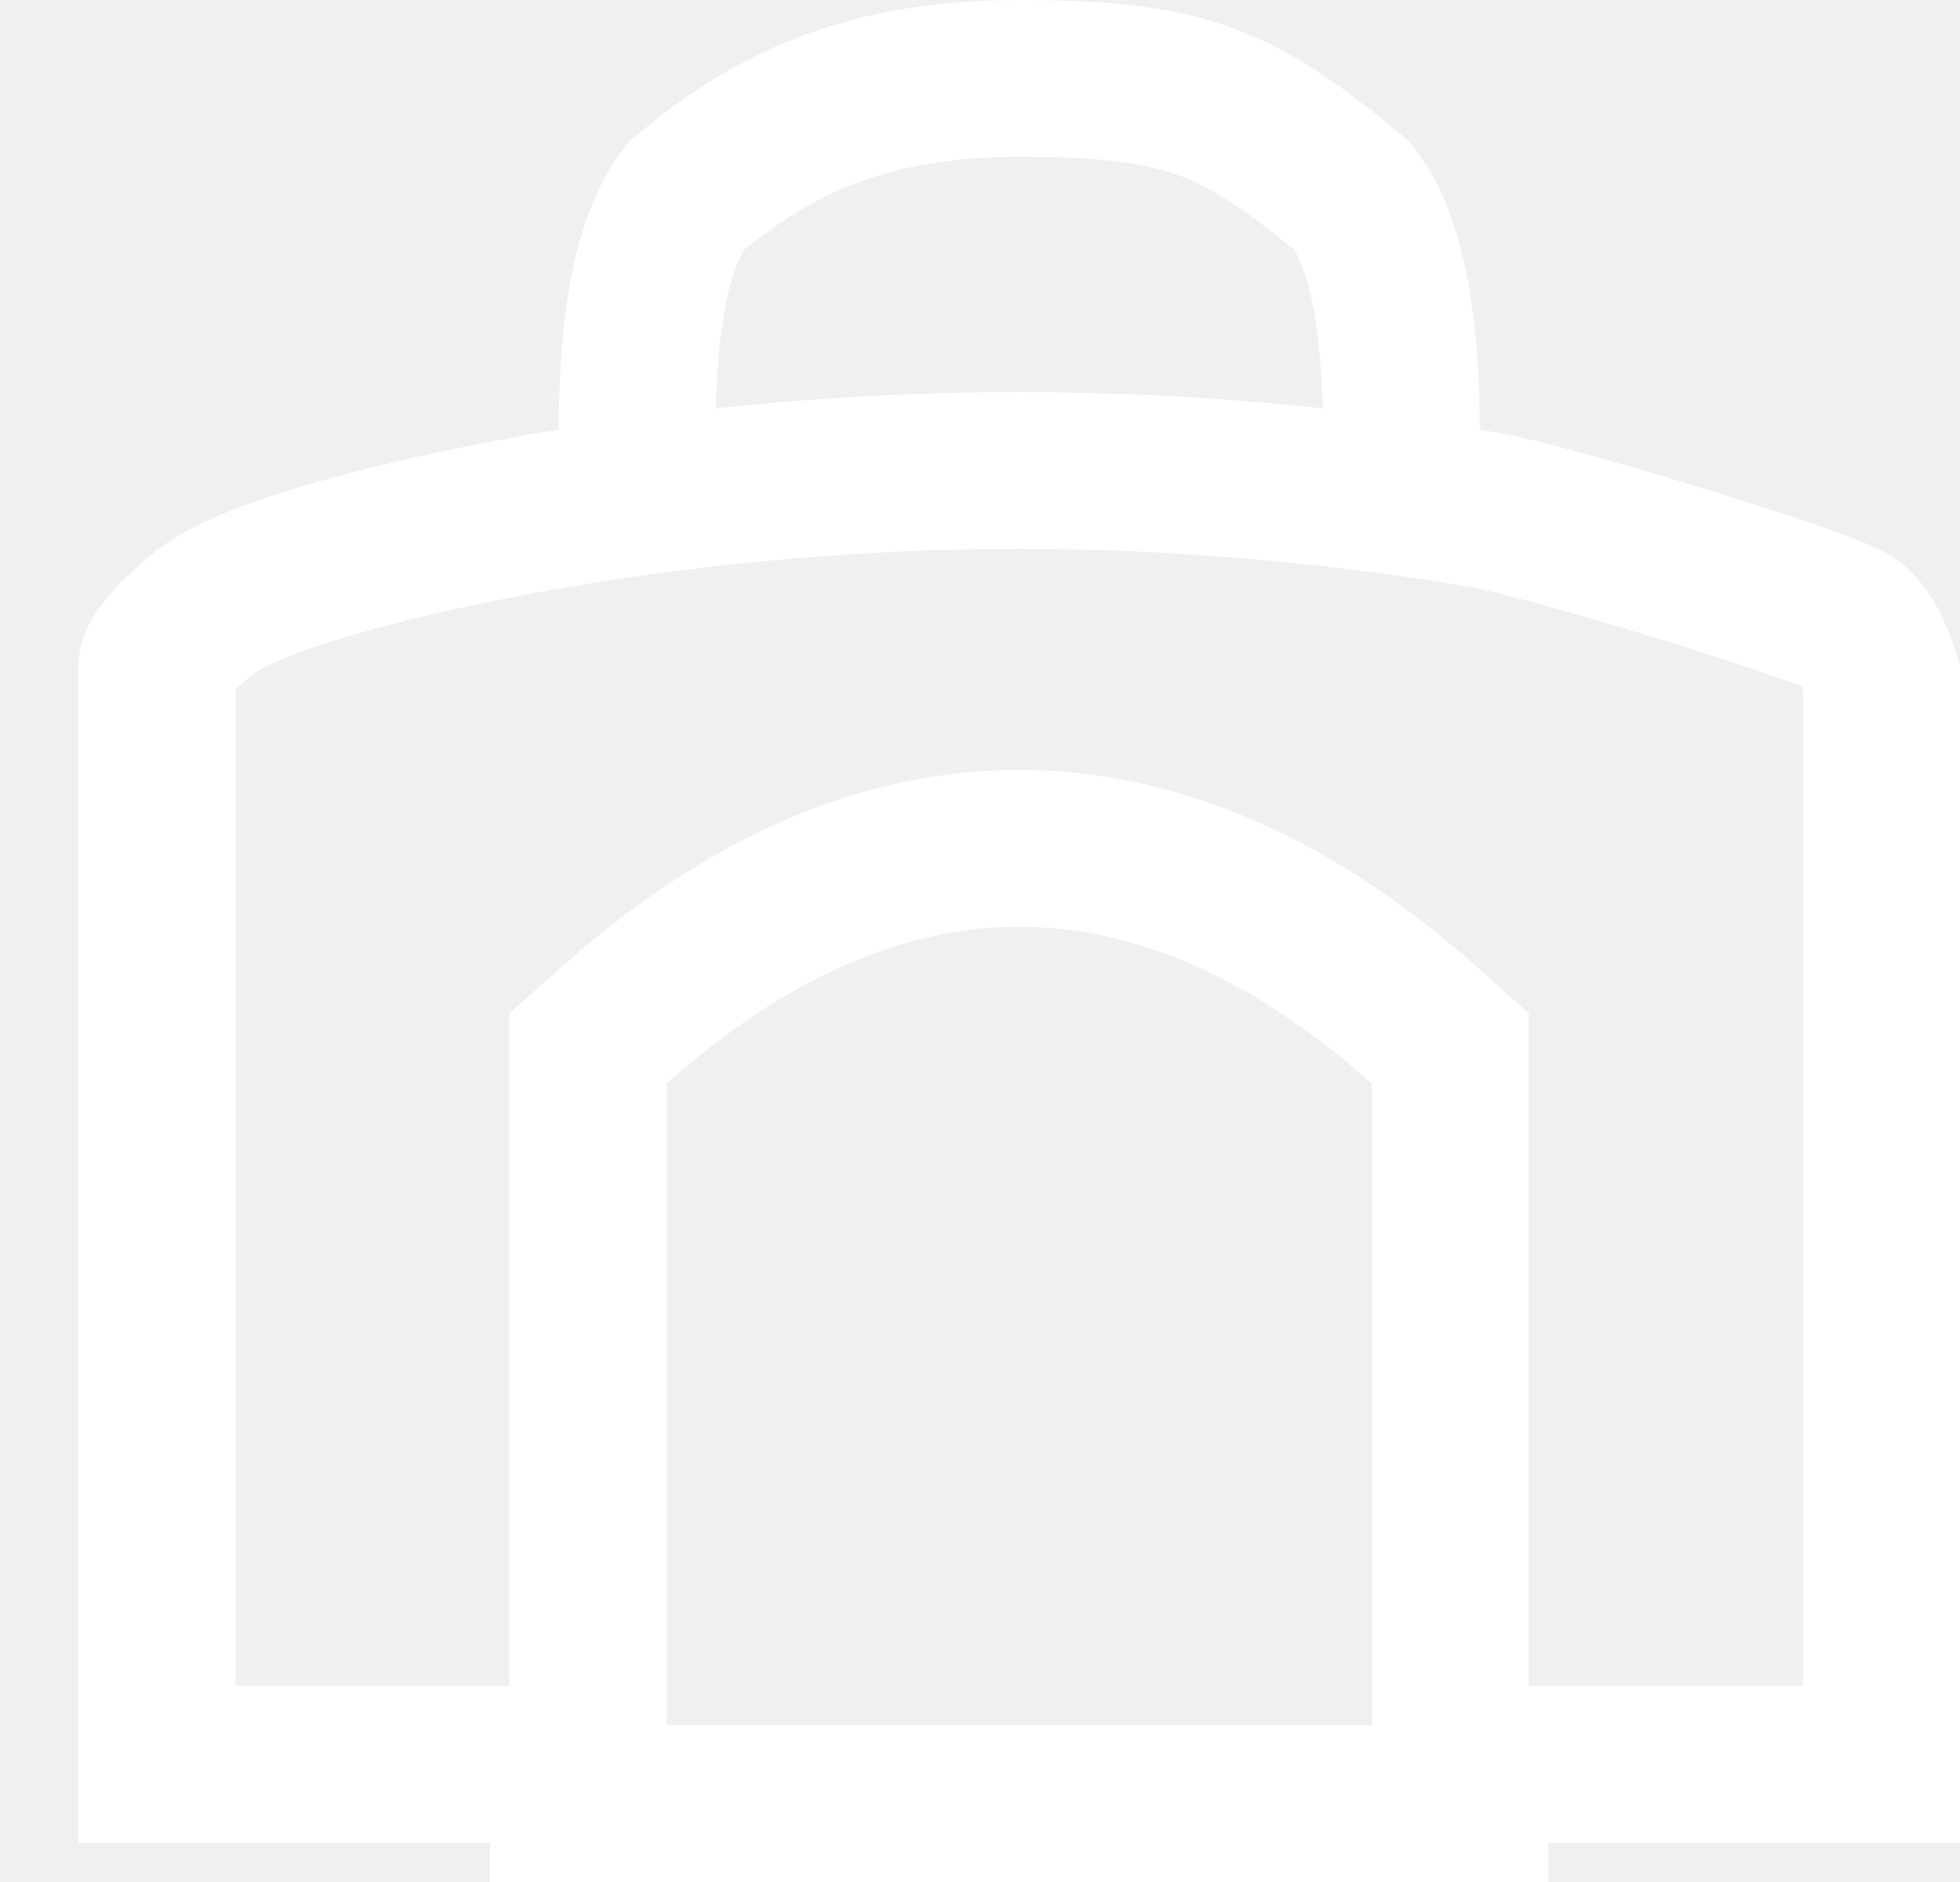
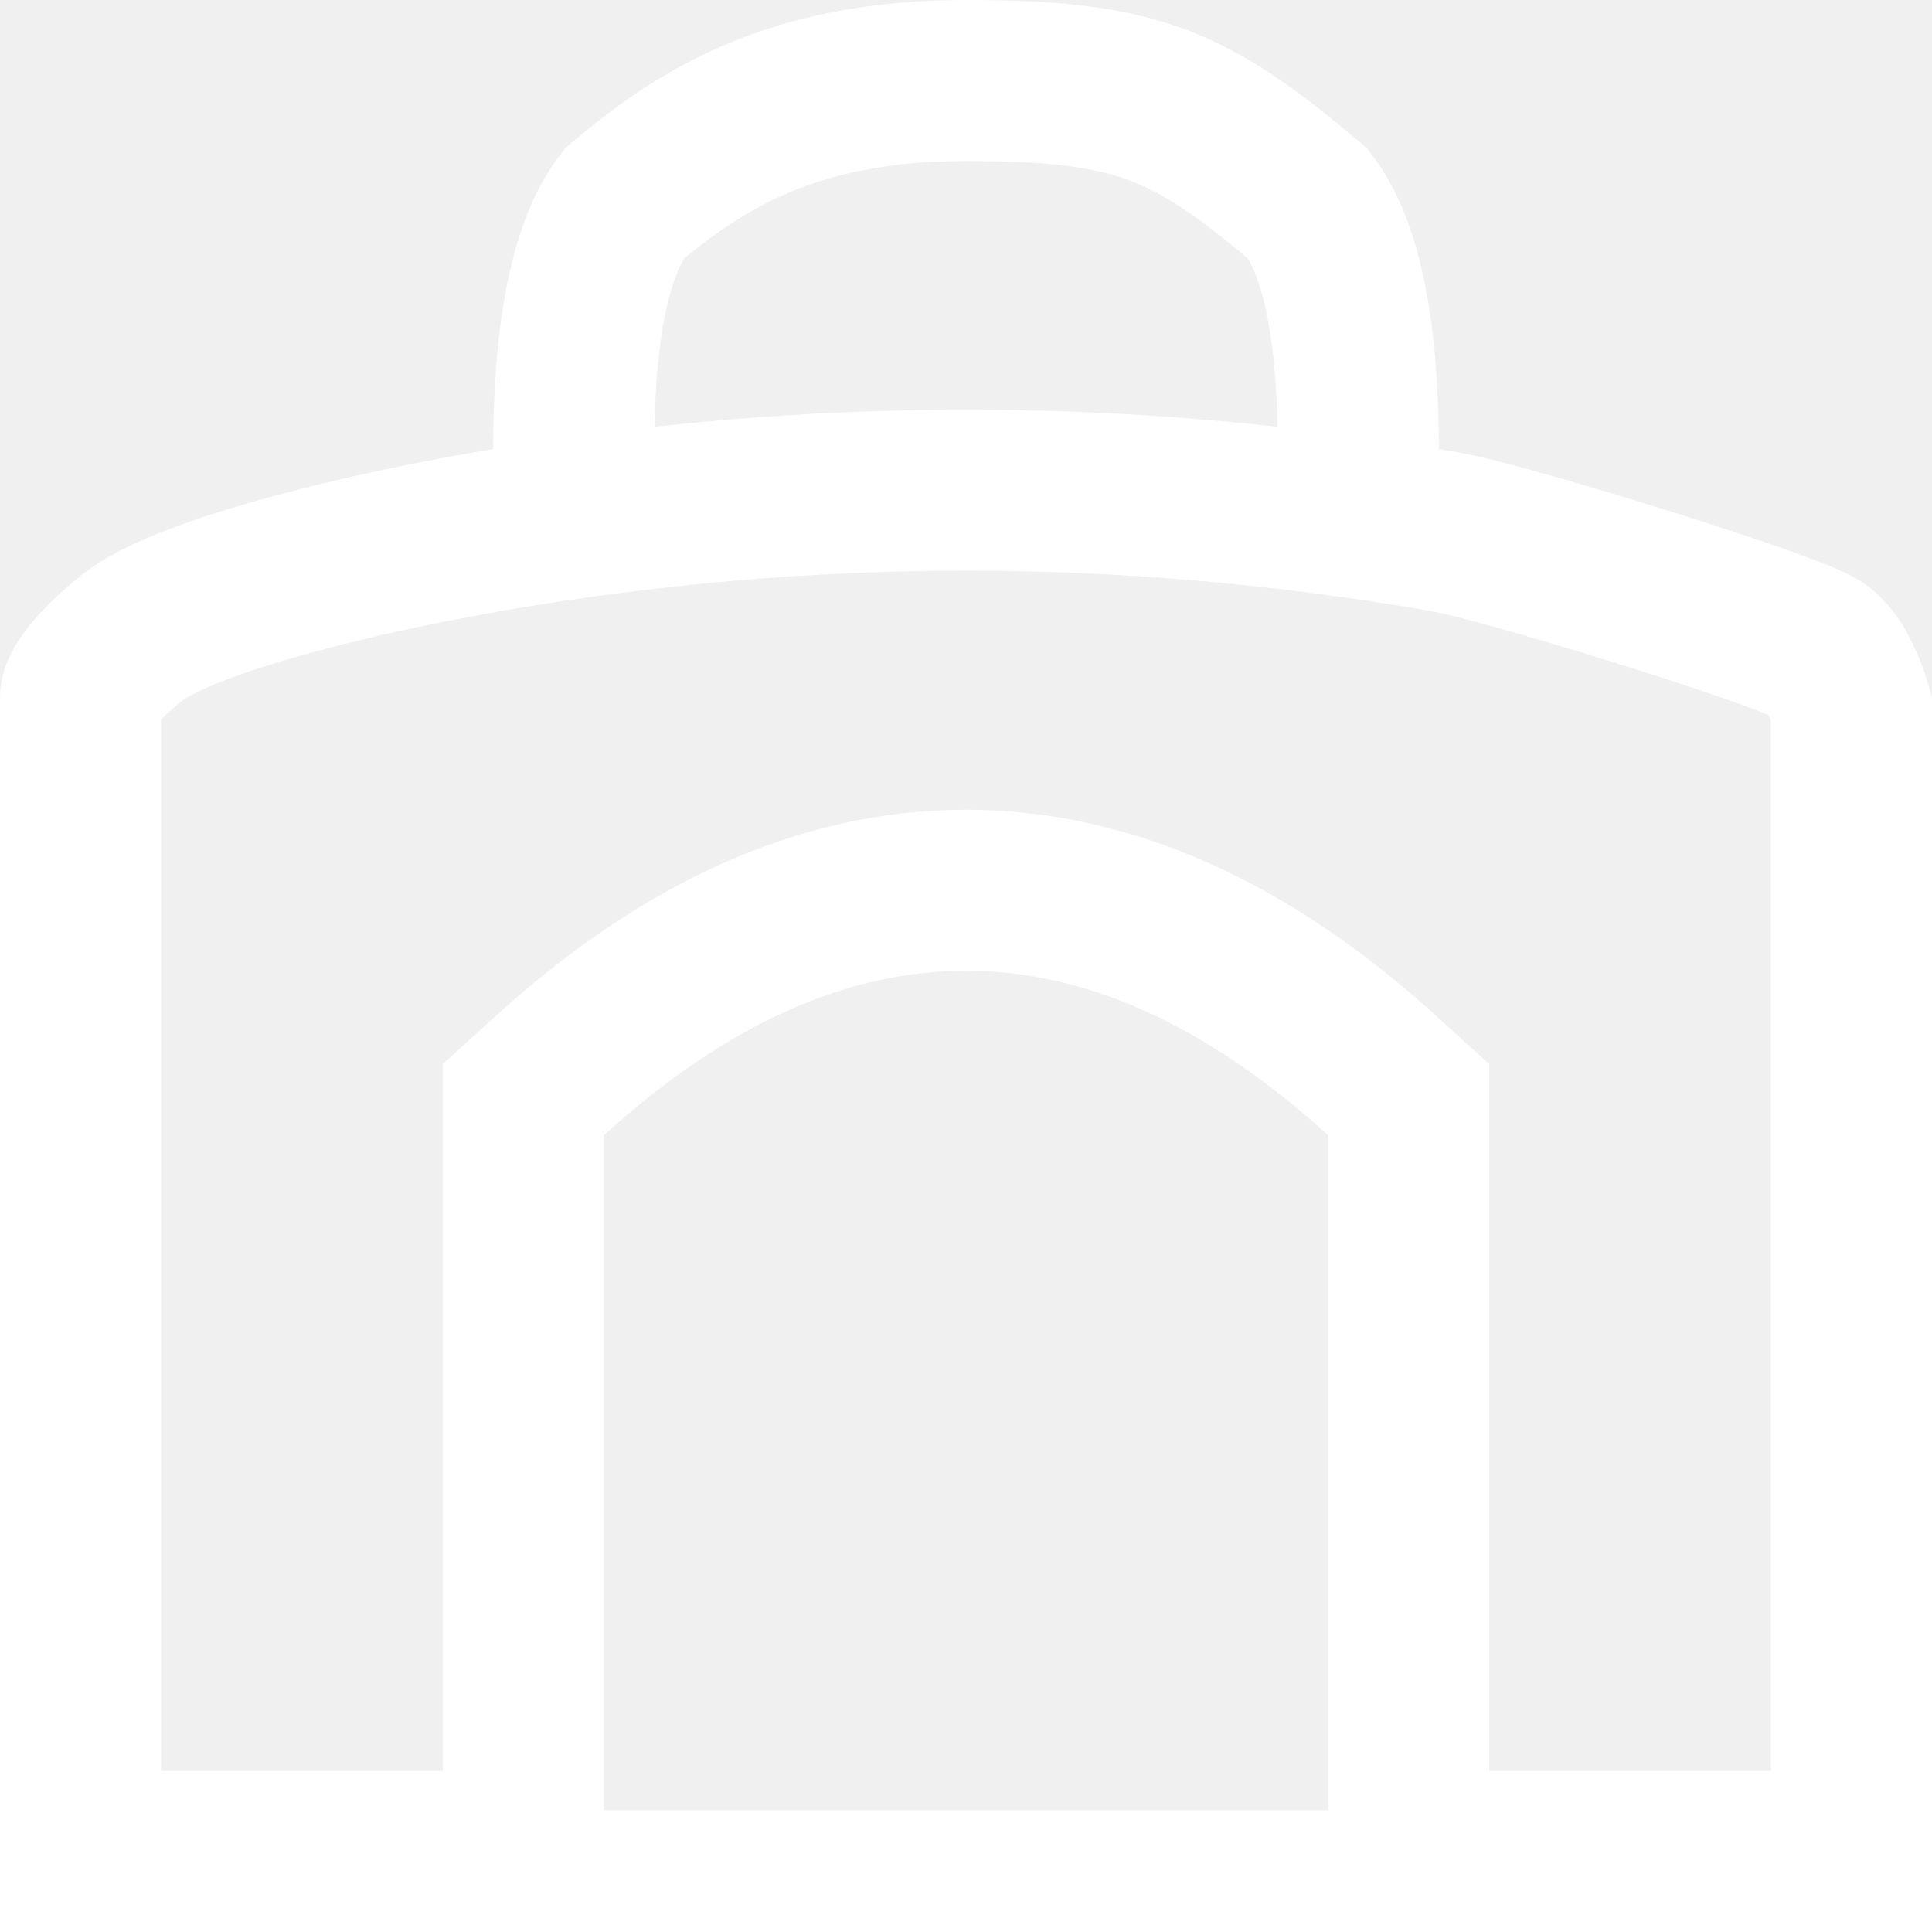
- <svg xmlns="http://www.w3.org/2000/svg" width="25px" height="24px" viewBox="0 0 25 24" version="1.1">
+ <svg xmlns="http://www.w3.org/2000/svg" width="24px" height="24px" viewBox="0 0 24 24" version="1.1">
  <g id="Museum" stroke="none" stroke-width="1" fill="none" fill-rule="evenodd">
-     <g id="Group" transform="translate(1, 1)" stroke="#FFFFFF" stroke-width="2">
-       <path d="M1,21.5 L6.5,21.5 L6.5,12.37 L6.836,12.071 C8.507,10.586 10.233,9.819 12,9.819 C13.767,9.819 15.493,10.586 17.164,12.071 L17.5,12.37 L17.5,21.5 L23,21.5 L23,7.64 C22.87,7.217 22.711,6.994 22.548,6.912 C21.998,6.633 18.699,5.633 17.949,5.505 C15.965,5.168 13.982,5 12,5 C10.018,5 8.035,5.168 6.051,5.505 C4.191,5.821 2.21,6.335 1.622,6.802 C1.171,7.162 1,7.414 1,7.5 L1,21.5 Z" id="Rectangle" />
-       <path d="M7.125,4.533 C7.125,3.048 7.333,2.037 7.75,1.5 C8.723,0.695 9.875,-1.33226763e-14 12,-1.33226763e-14 C14.125,-1.33226763e-14 14.786,0.288 16.25,1.5 C16.667,2.037 16.875,3.048 16.875,4.533" id="Line" stroke-linecap="square" />
-       <path d="M6.25,22 L17.75,22" id="Line-2" stroke-linecap="square" />
+     <g id="Group" transform="translate(0, 1)" stroke="#FFFFFF" stroke-width="2">
+       <path d="M1,22 L6.5,22 L6.5,12.661 L6.828,12.363 C8.499,10.845 10.228,10.059 12,10.059 C13.772,10.059 15.501,10.845 17.172,12.363 L17.5,12.661 L17.5,22 L23,22 L23,7.804 C22.868,7.361 22.705,7.126 22.54,7.041 C21.991,6.757 18.693,5.735 17.945,5.605 C15.963,5.261 13.981,5.089 12,5.089 C10.019,5.089 8.037,5.261 6.055,5.605 C4.196,5.928 2.217,6.453 1.631,6.929 C1.174,7.3 1,7.564 1,7.667 L1,22 Z" id="Rectangle" />
+       <path d="M7.125,4.634 C7.125,3.115 7.333,2.082 7.75,1.533 C8.723,0.71 9.875,-1.33226763e-14 12,-1.33226763e-14 C14.125,-1.33226763e-14 14.786,0.295 16.25,1.533 C16.667,2.082 16.875,3.115 16.875,4.634" id="Line" stroke-linecap="square" />
+       <path d="M6.25,22.489 L17.75,22.489" id="Line-2" stroke-linecap="square" />
    </g>
  </g>
</svg>
